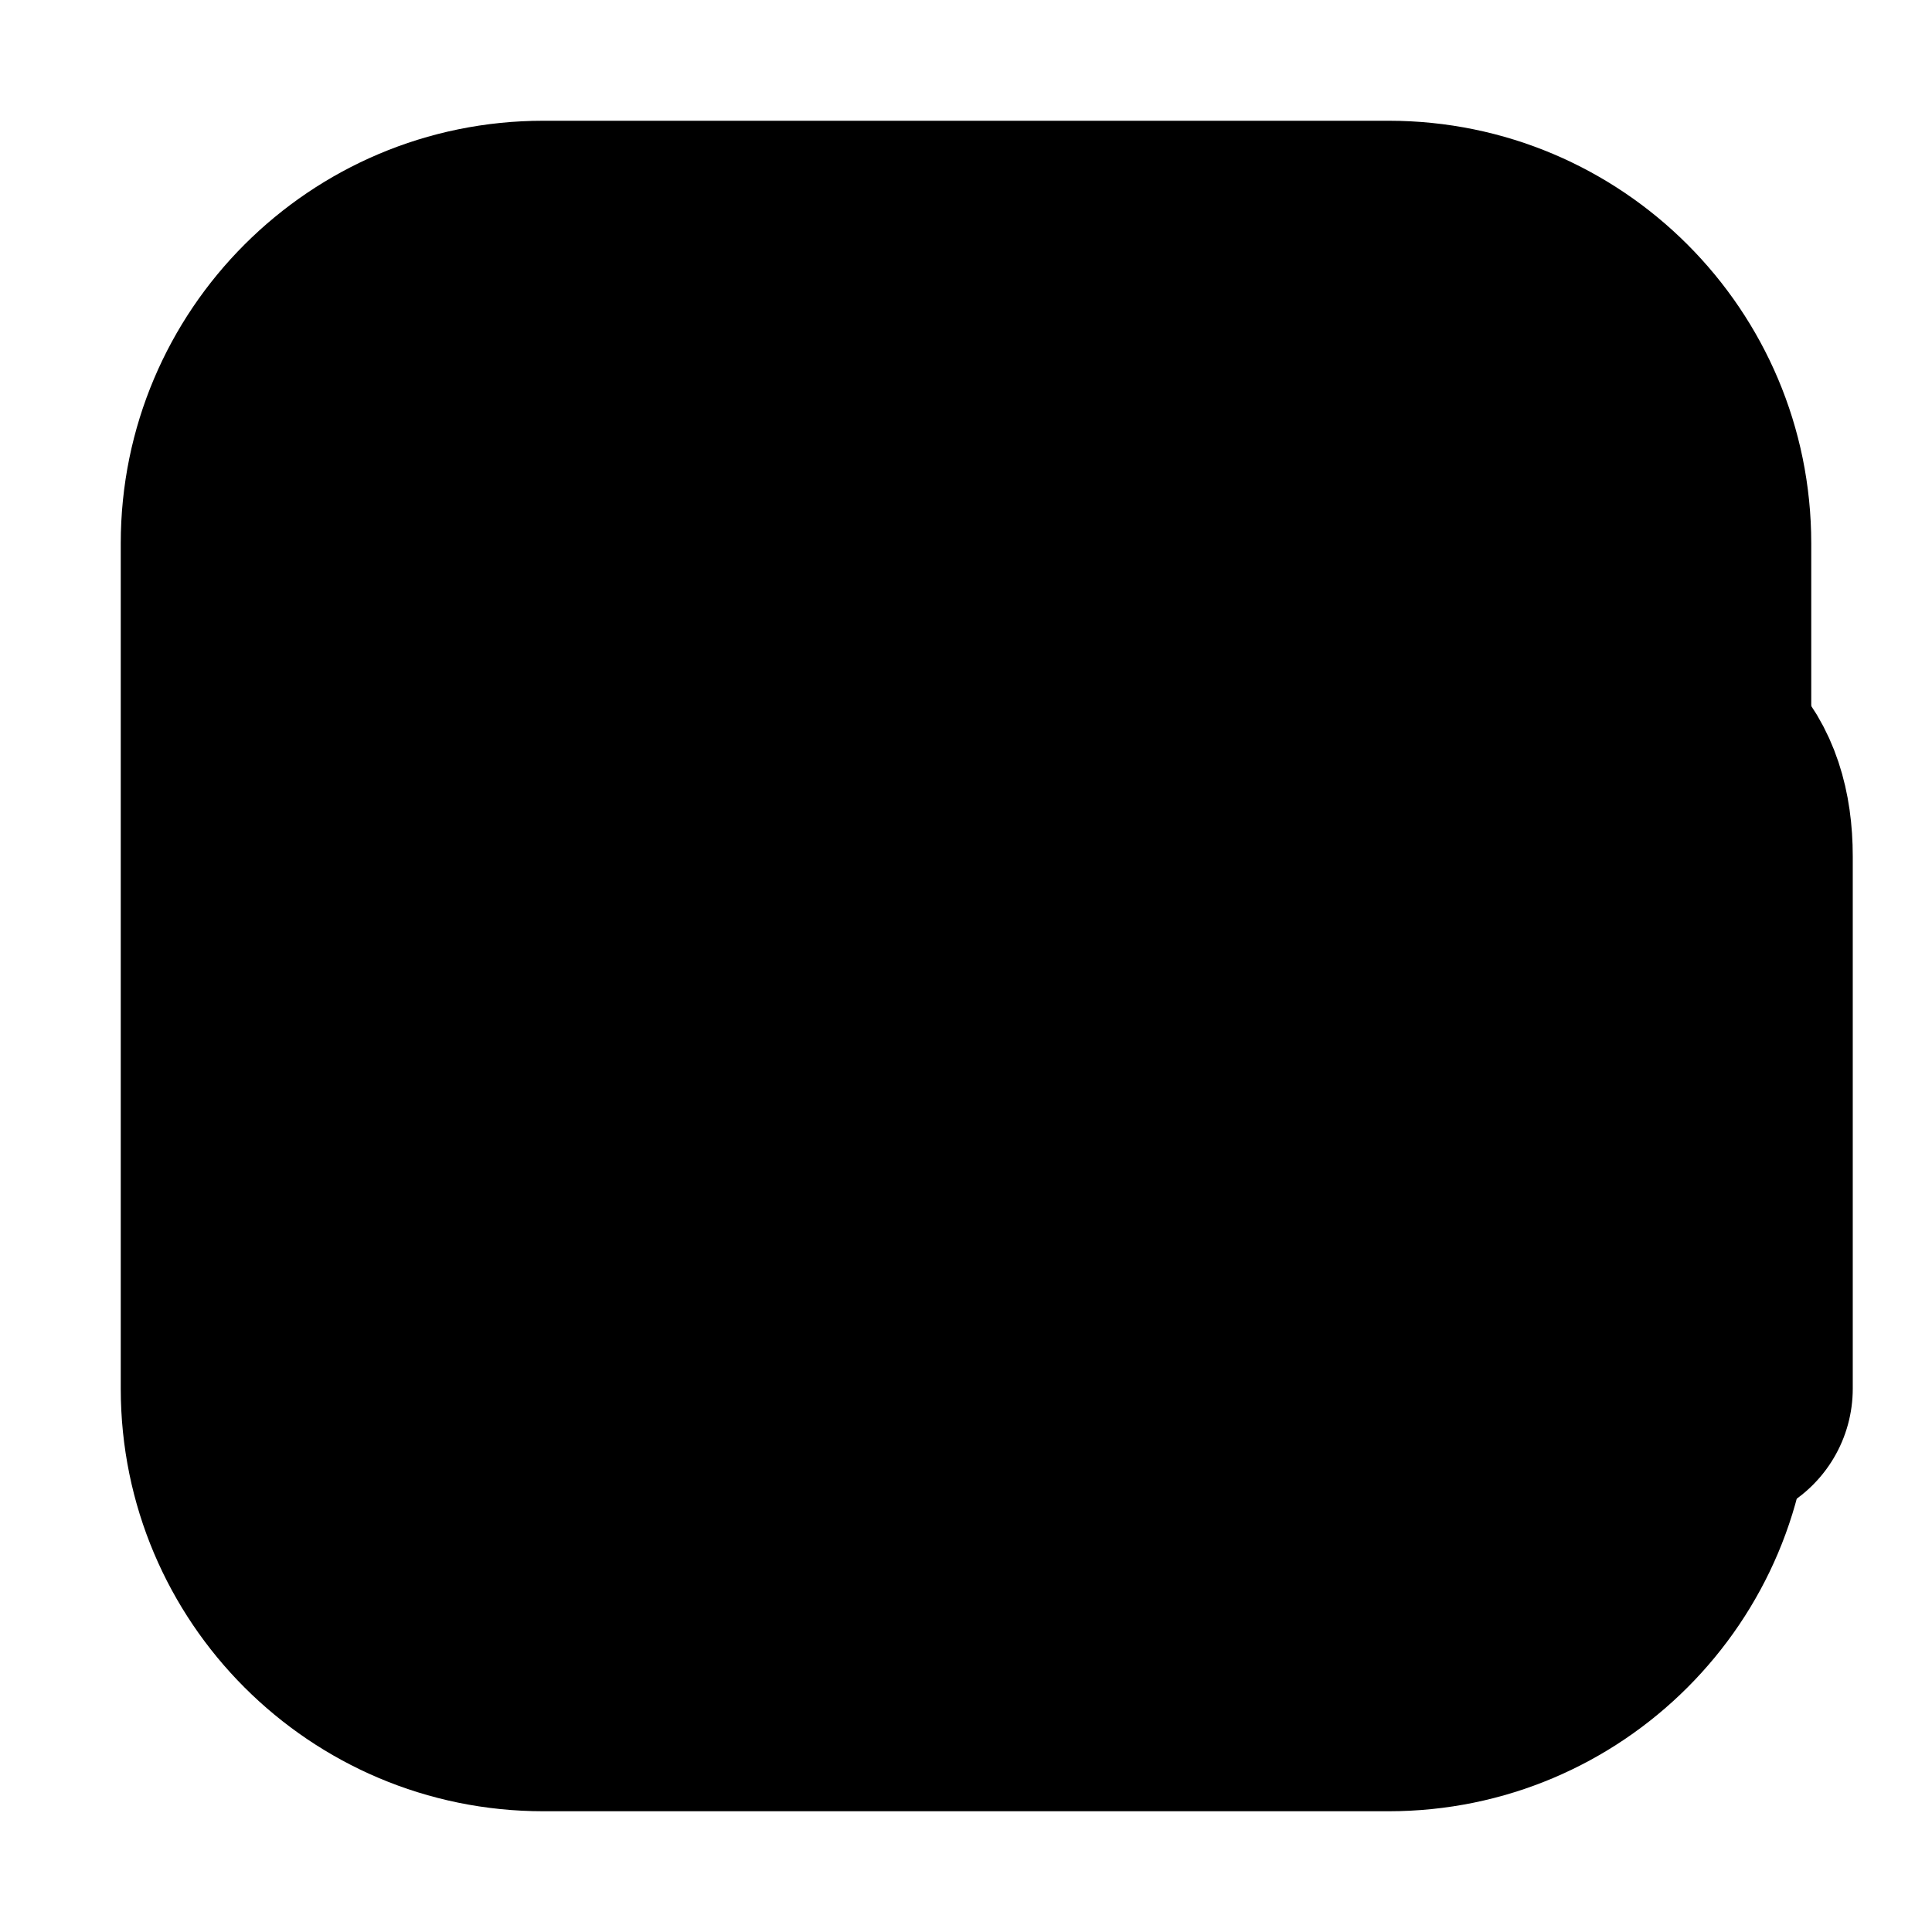
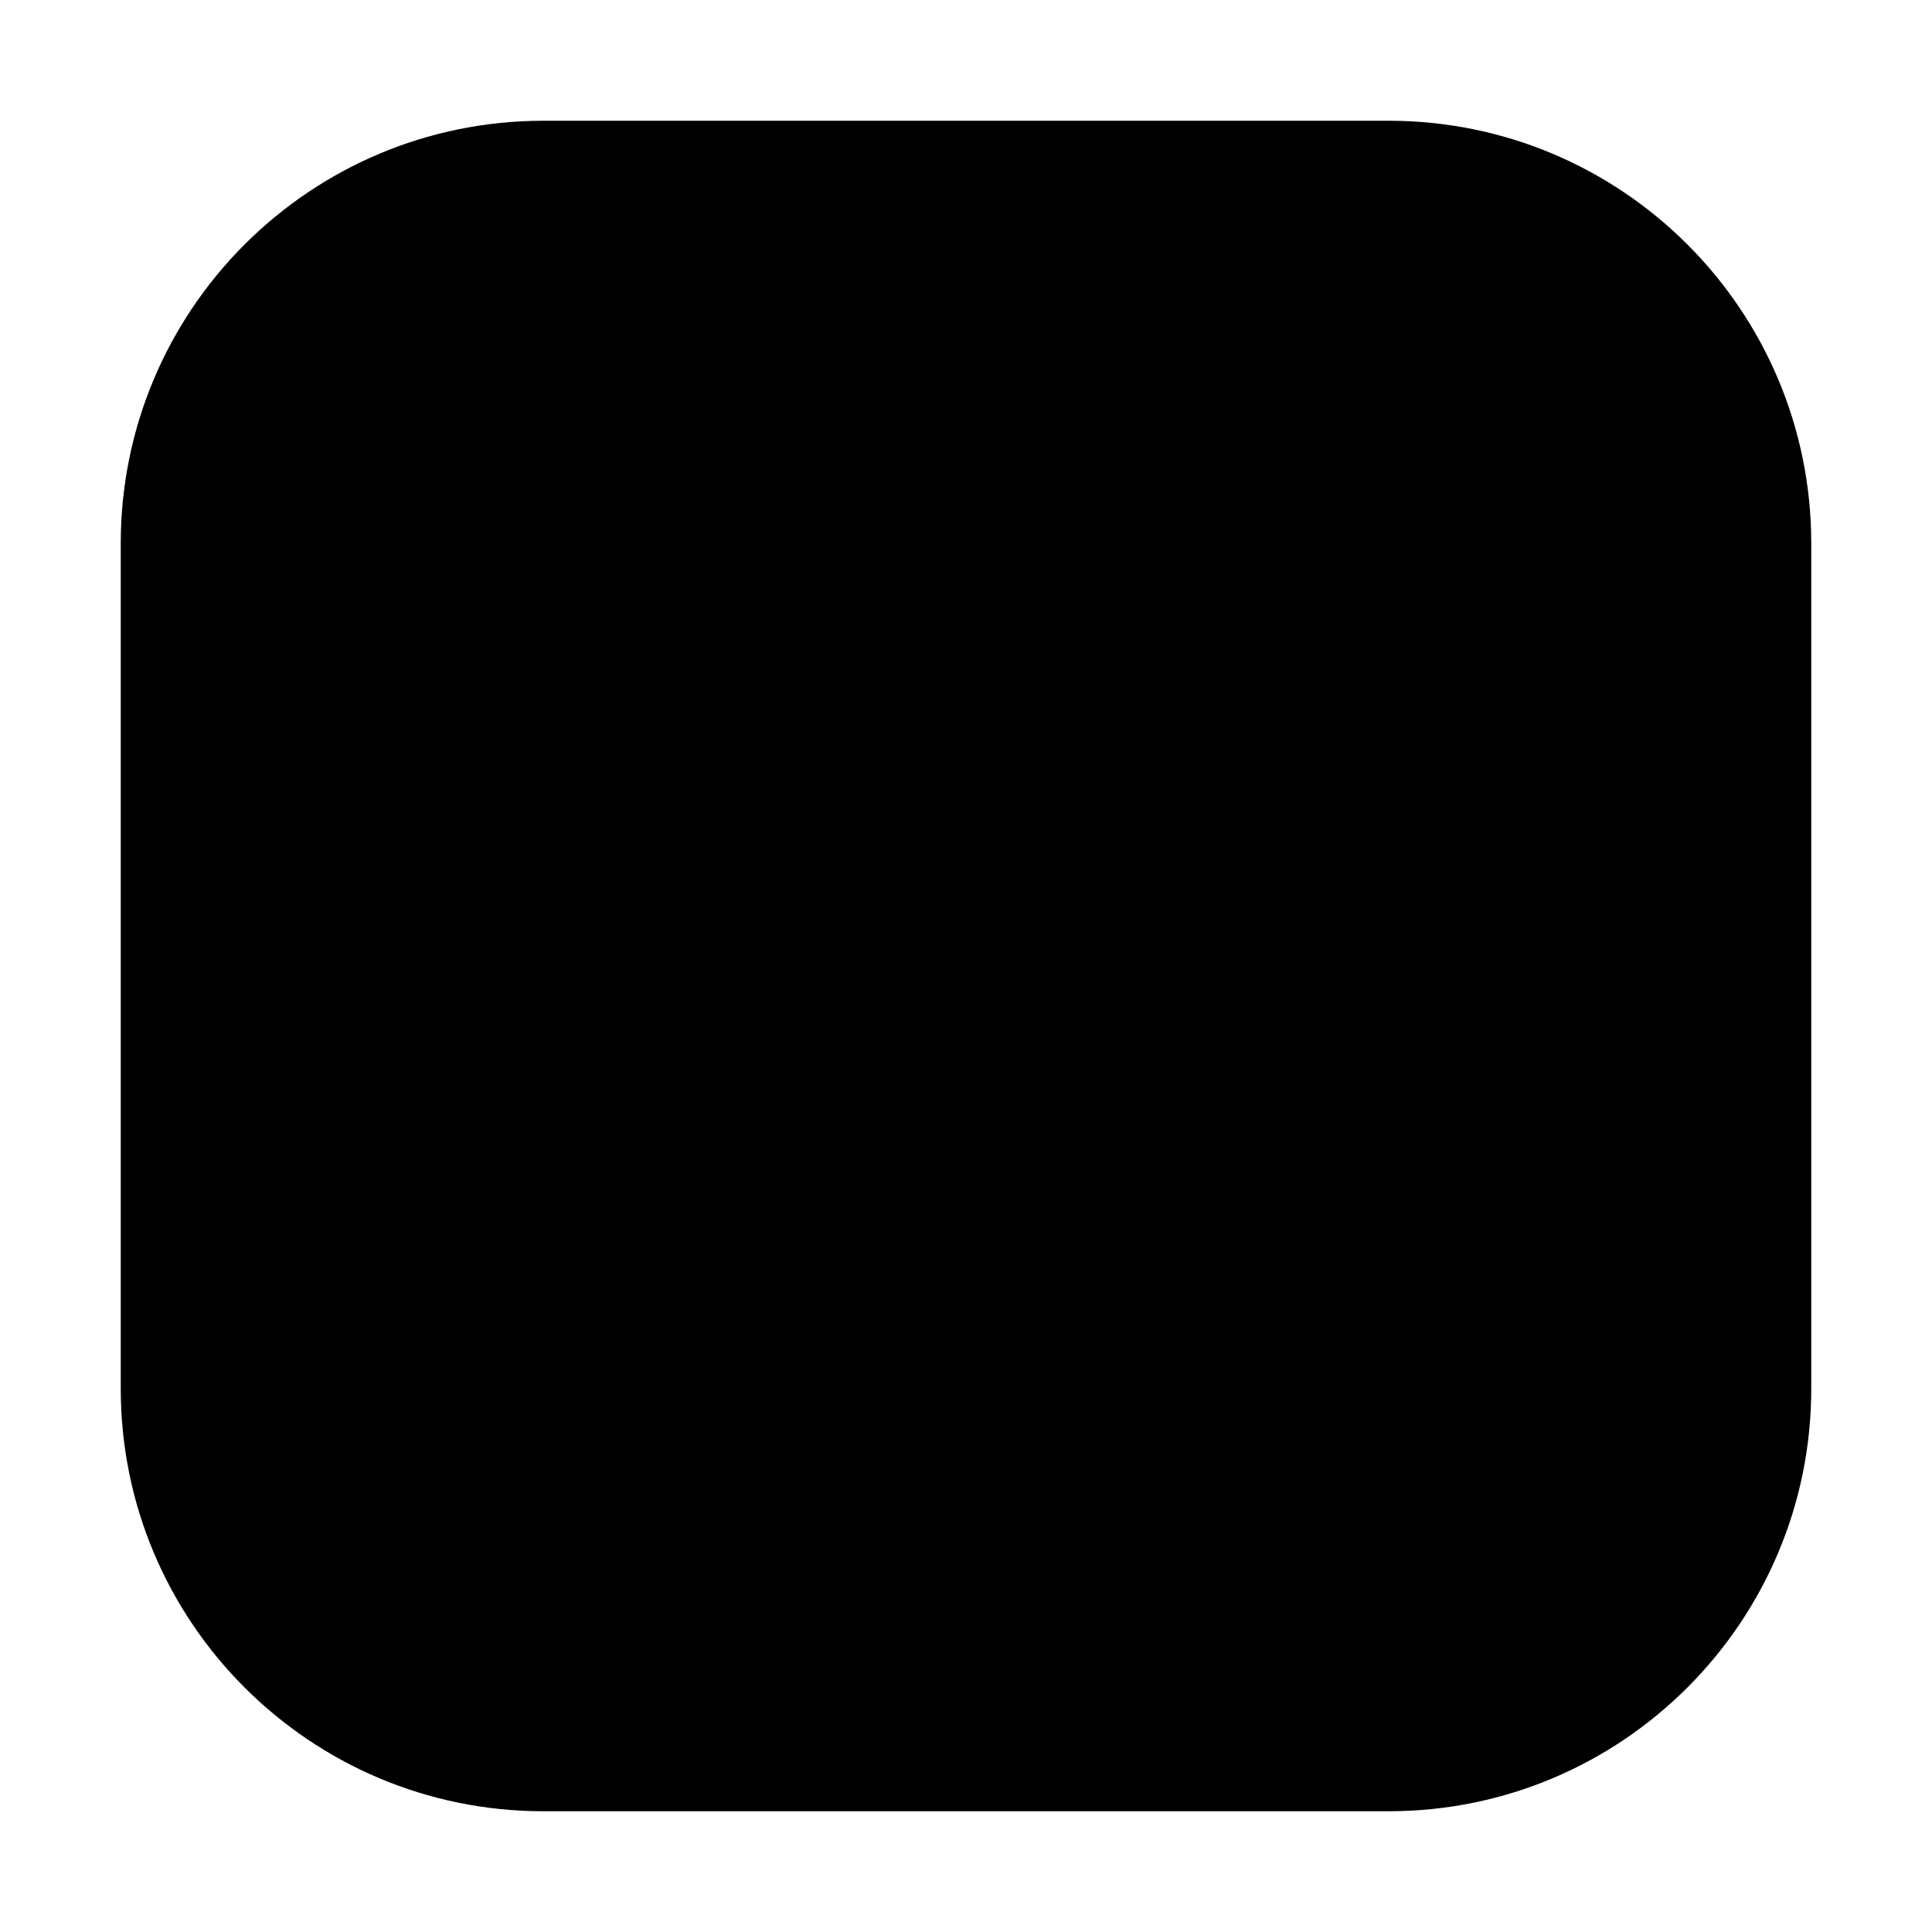
<svg xmlns="http://www.w3.org/2000/svg" width="512" height="512" viewBox="0 0 512 512" fill="none">
  <rect x="32" y="32" width="448" height="448" rx="112" fill="#000" />
-   <g transform="translate(40 40) scale(0.82)">
+   <g transform="translate(256 256) scale(0.72) translate(-256 -256)">
    <circle cx="164" cy="150" r="36" fill="#000" />
    <rect x="128" y="200" width="72" height="220" rx="36" fill="#000" />
    <path d="M240 200H360L250 380H372" stroke="#000" stroke-width="88" stroke-linecap="round" stroke-linejoin="round" />
    <path d="M392 400V220Q392 190 422 190H468Q506 190 506 228V400" stroke="#000" stroke-width="88" stroke-linecap="round" stroke-linejoin="round" />
  </g>
</svg>
